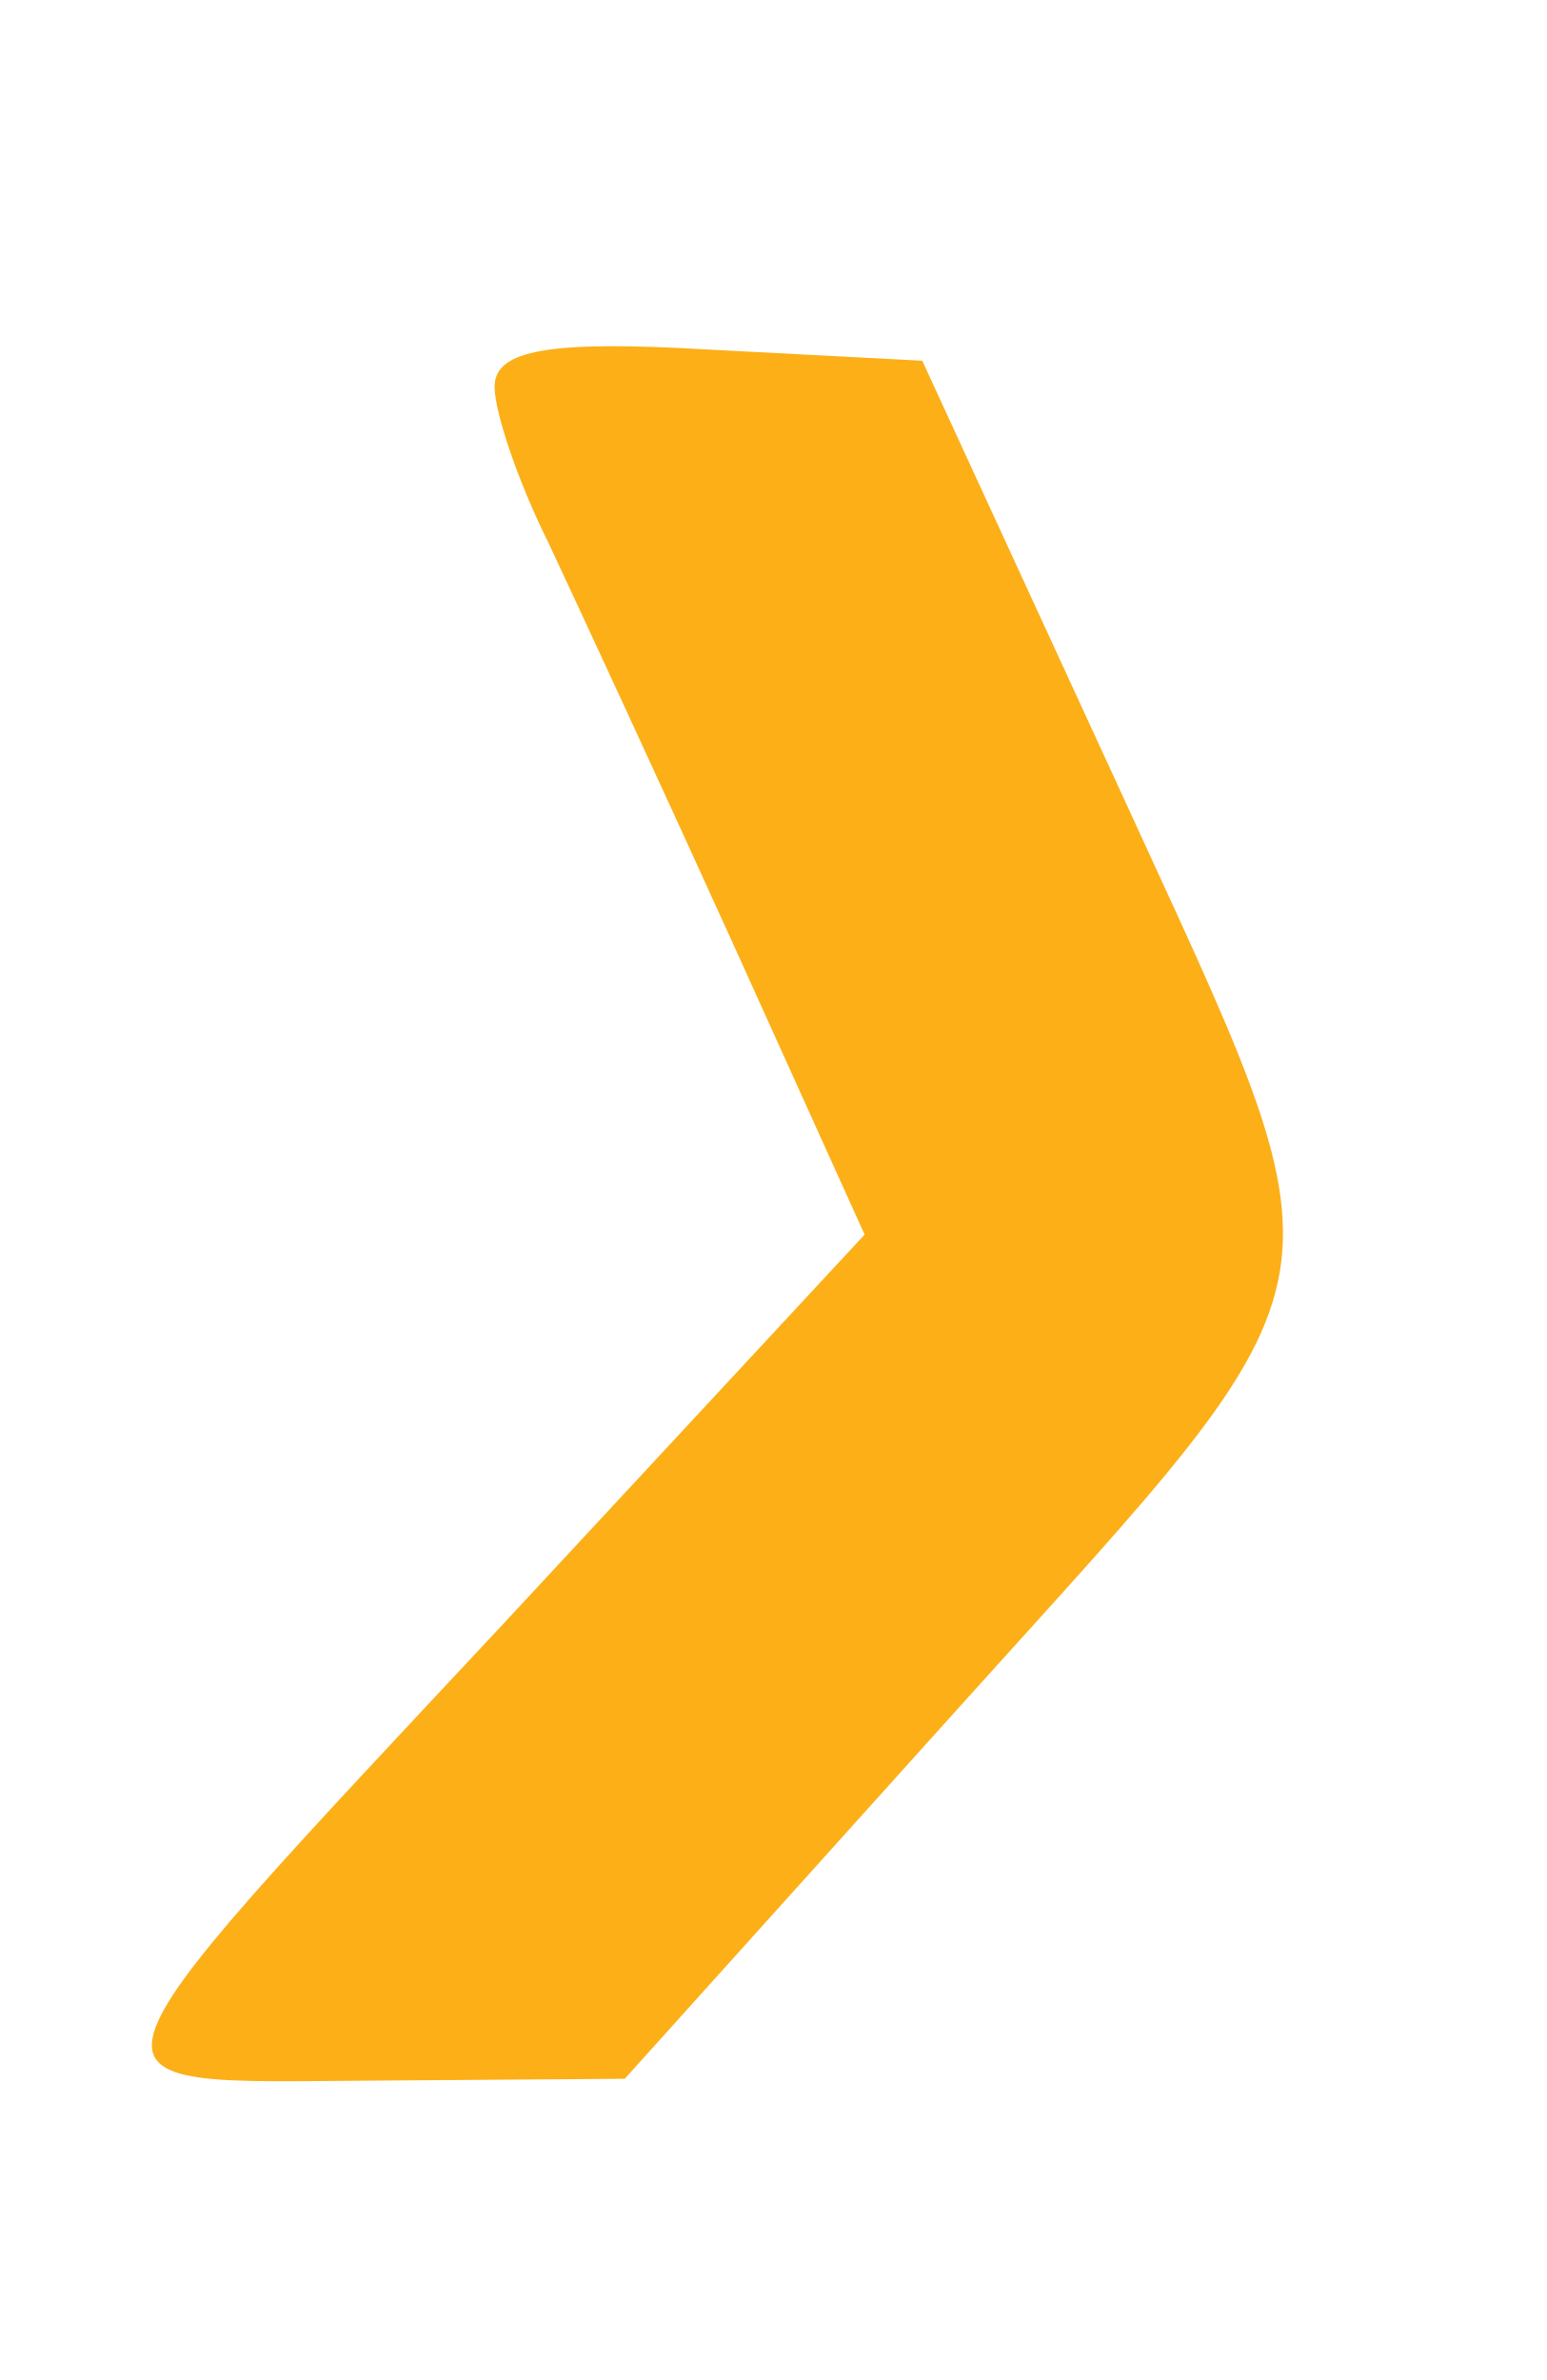
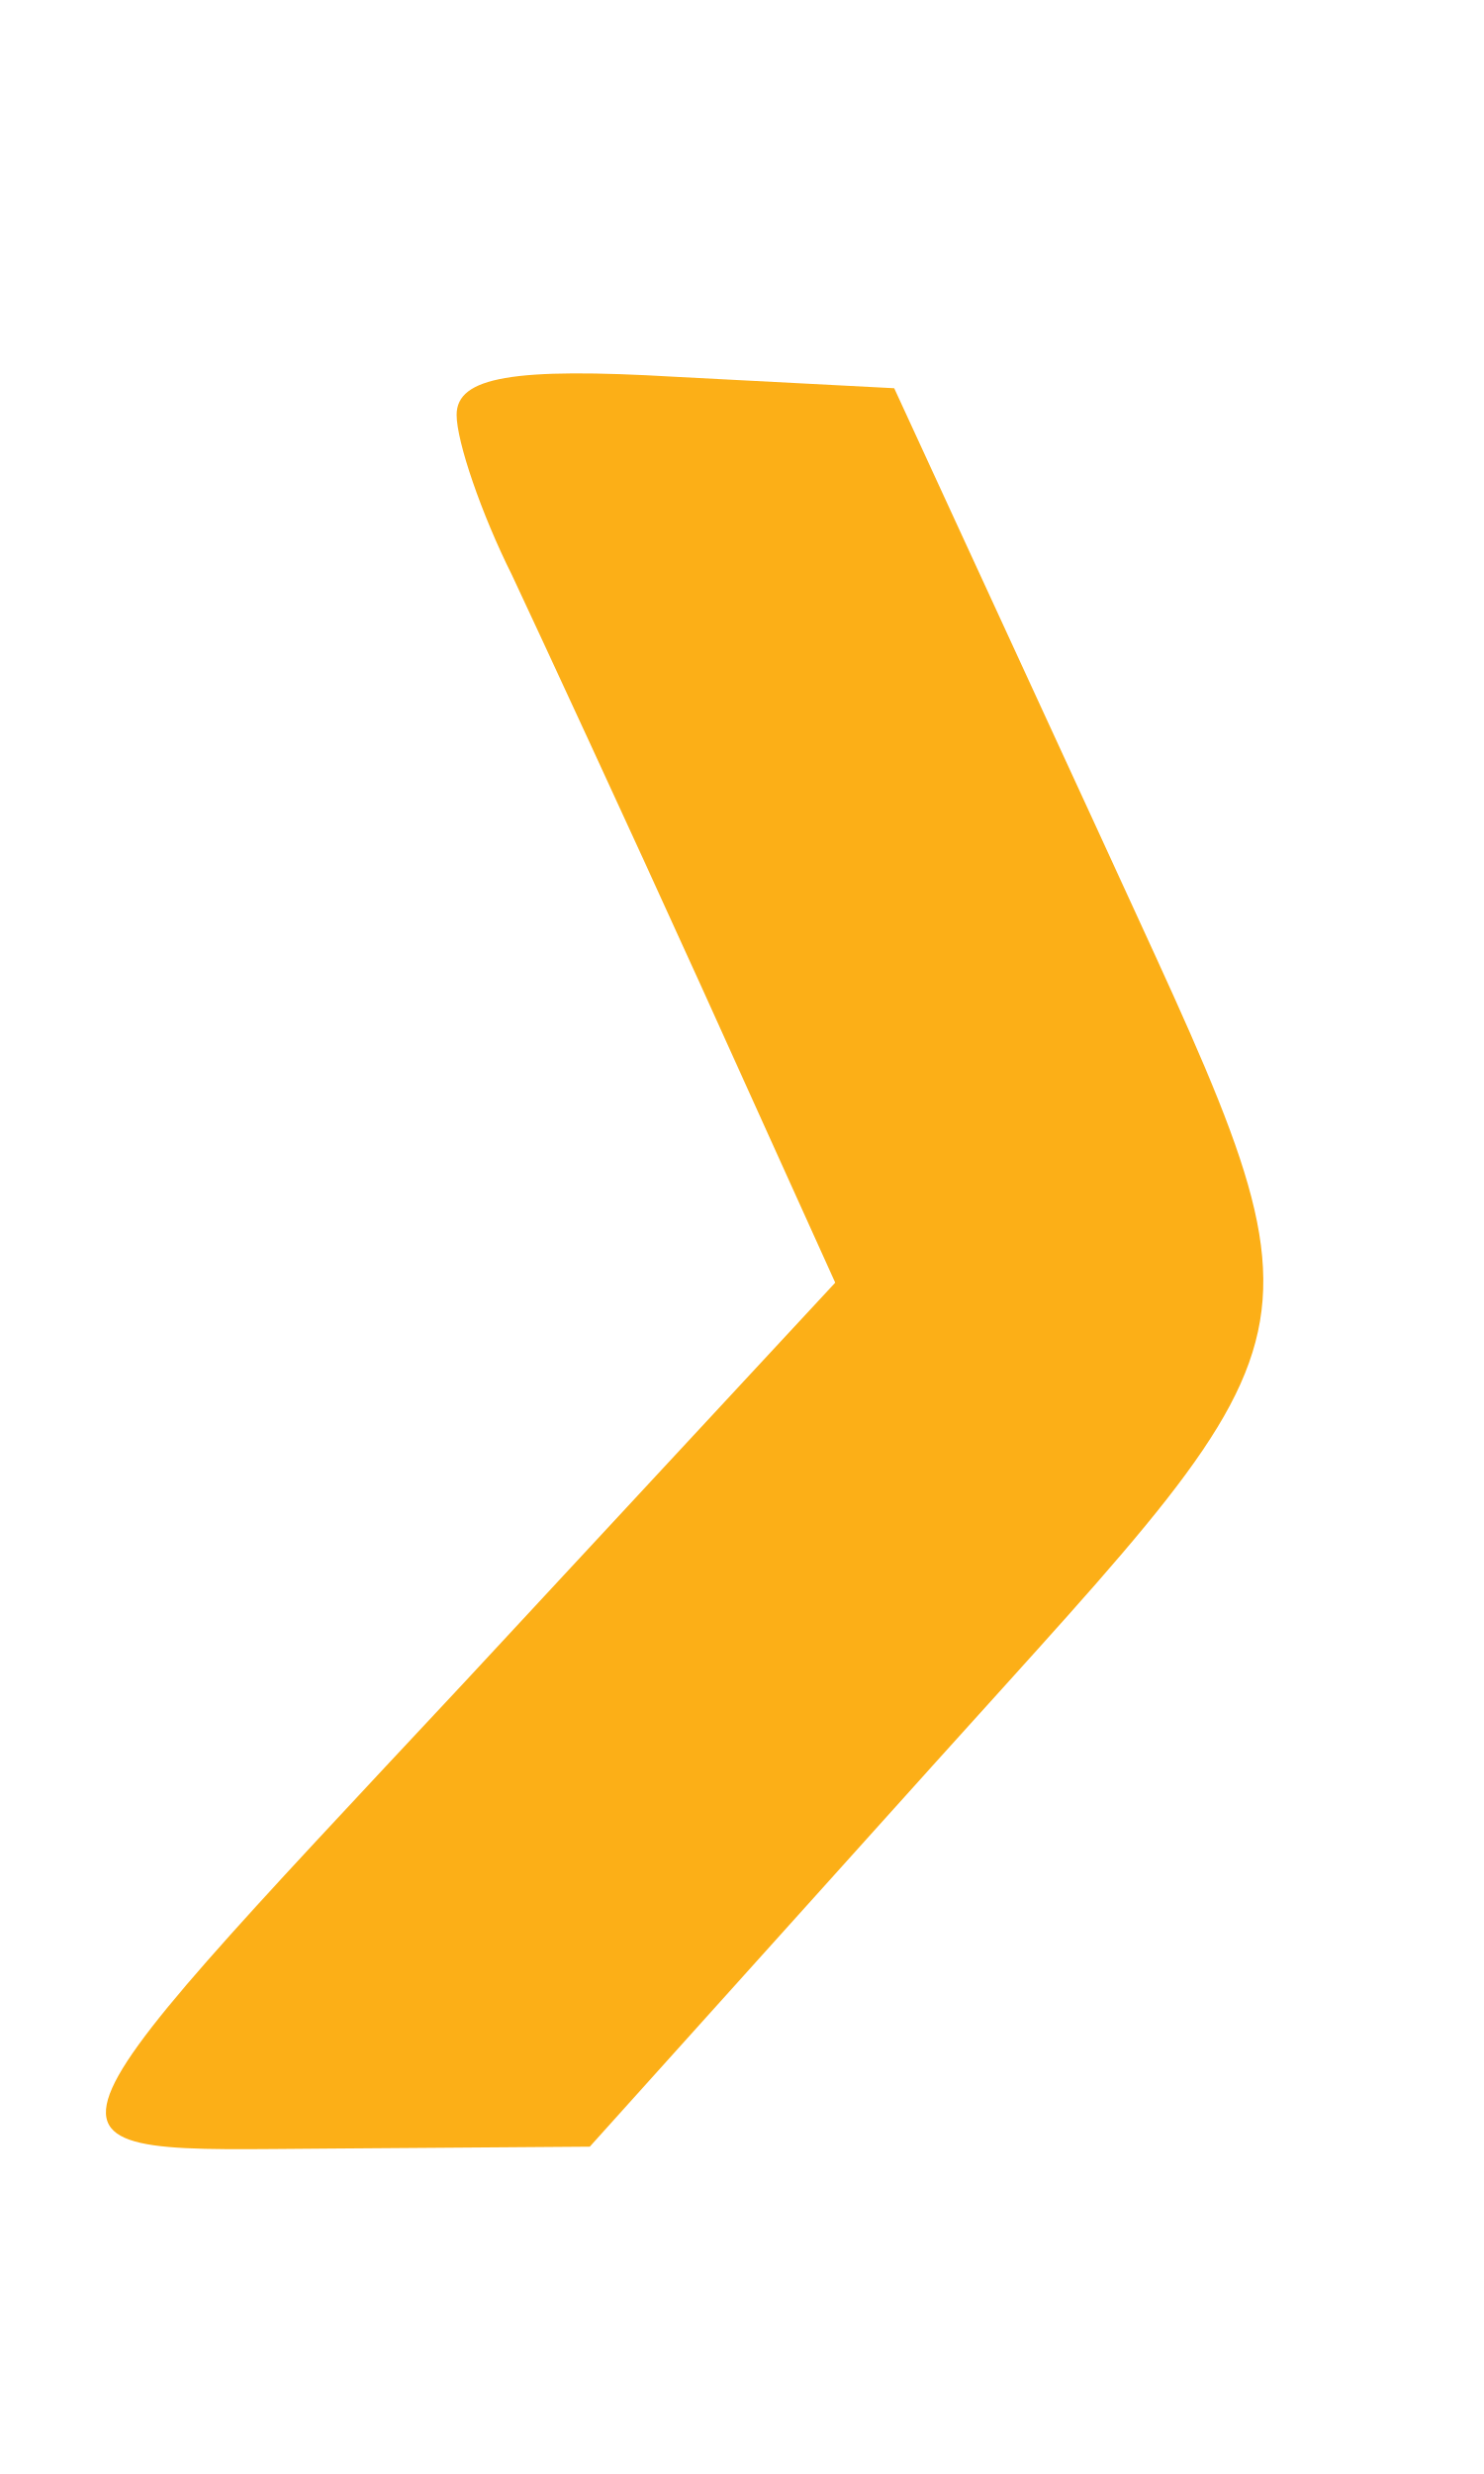
- <svg xmlns="http://www.w3.org/2000/svg" version="1.0" width="13pt" height="20pt" viewBox="0 0 39 64" preserveAspectRatio="xMidYMid meet">
+ <svg xmlns="http://www.w3.org/2000/svg" version="1.0" width="9pt" height="15pt" viewBox="0 0 39 64" preserveAspectRatio="xMidYMid meet">
  <g transform="translate(0,64) scale(0.05,-0.05)" fill="#fcaf17" stroke="none">
    <path d="M240 1072 c0 -14 13 -52 29 -84 15 -32 60 -129 99 -215 l71 -157 -194 -209 c-241 -258 -237 -247 -72 -246 l137 1 180 200 c218 242 213 216 85 496 l-105 228 -115 6 c-85 5 -115 0 -115 -20z" />
  </g>
</svg>
